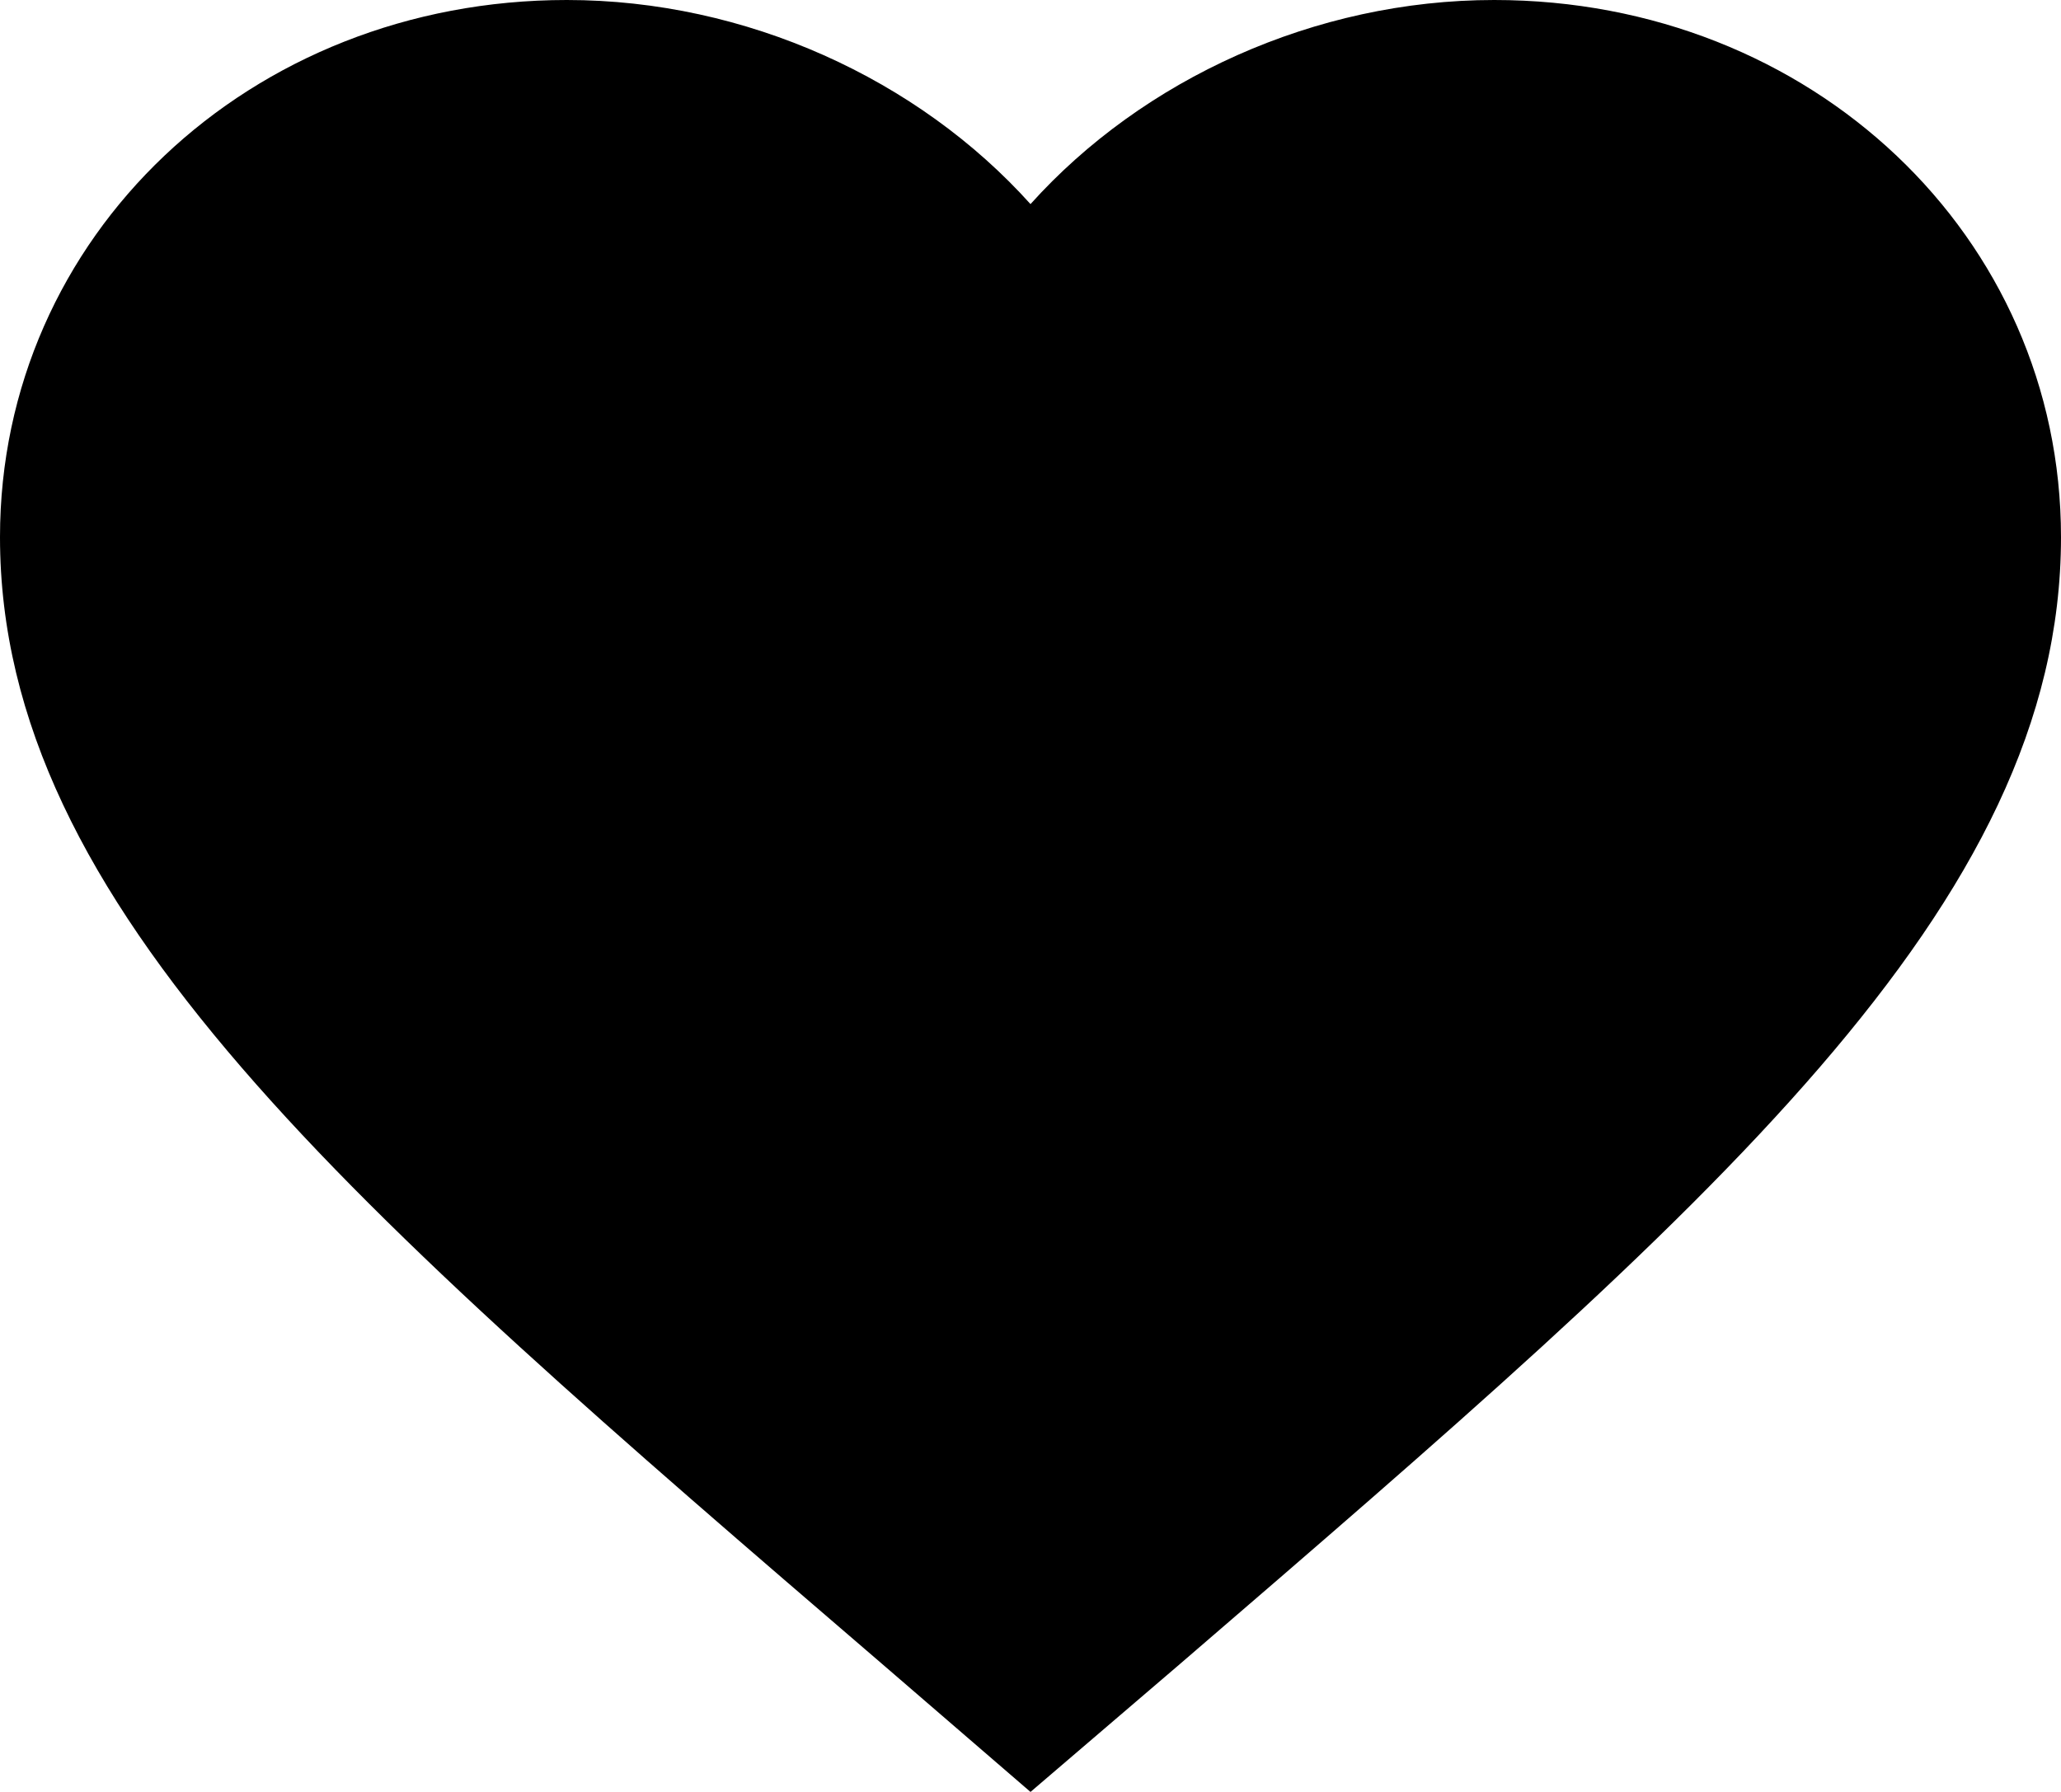
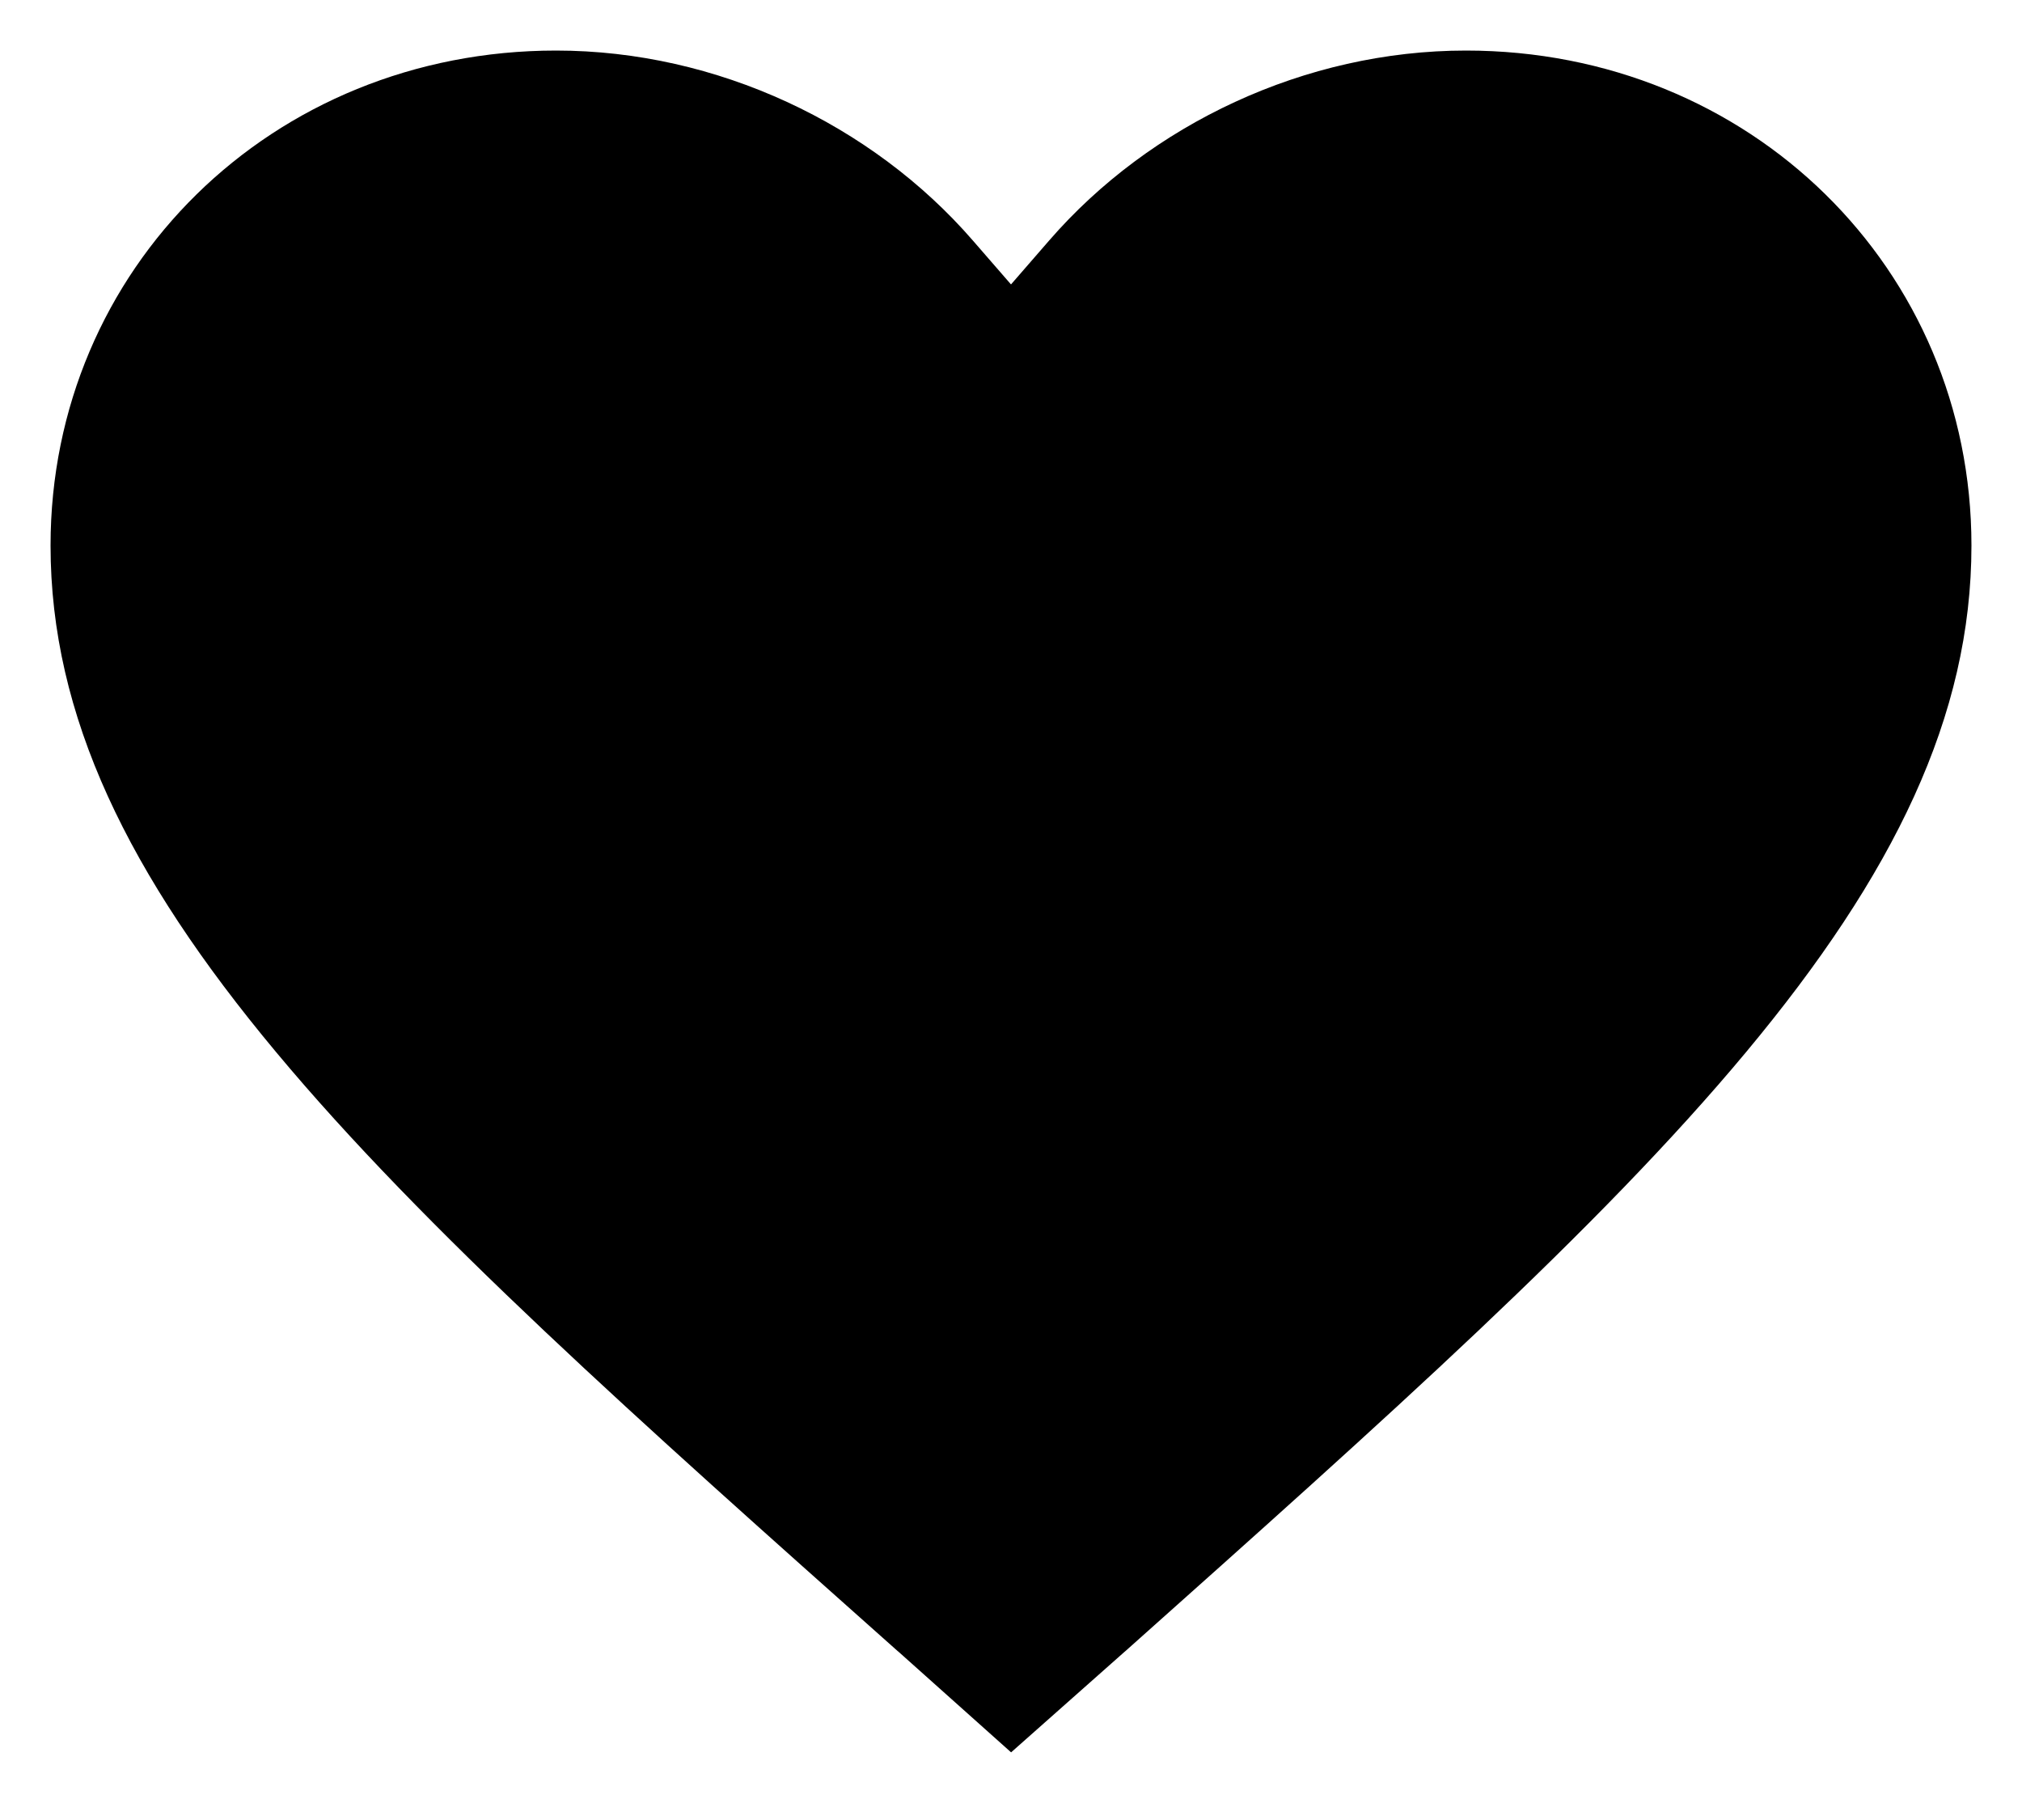
- <svg xmlns="http://www.w3.org/2000/svg" width="23" height="20" viewBox="0 0 23 20" fill="current">
-   <path d="M11.5 20L9.832 18.561C3.91 13.471 0 10.114 0 5.995C0 2.638 2.783 0 6.325 0C8.326 0 10.246 0.883 11.5 2.278C12.754 0.883 14.674 0 16.675 0C20.217 0 23 2.638 23 5.995C23 10.114 19.09 13.471 13.168 18.572L11.5 20Z" fill="current" />
+ <svg xmlns="http://www.w3.org/2000/svg" width="20" height="18" viewBox="0 0 20 18" fill="current">
+   <path d="M8.883 16.332L8.882 16.332C6.297 14.032 4.192 12.159 2.728 10.402C1.269 8.653 0.5 7.082 0.5 5.395C0.5 2.659 2.687 0.5 5.5 0.5C7.092 0.5 8.625 1.229 9.622 2.378L10 2.813L10.378 2.378C11.375 1.229 12.908 0.5 14.5 0.5C17.313 0.5 19.5 2.659 19.5 5.395C19.5 7.082 18.731 8.653 17.272 10.404C15.81 12.159 13.709 14.031 11.13 16.331L11.118 16.341L11.117 16.342L10.001 17.331L8.883 16.332Z" stroke="#cureent" />
</svg>
